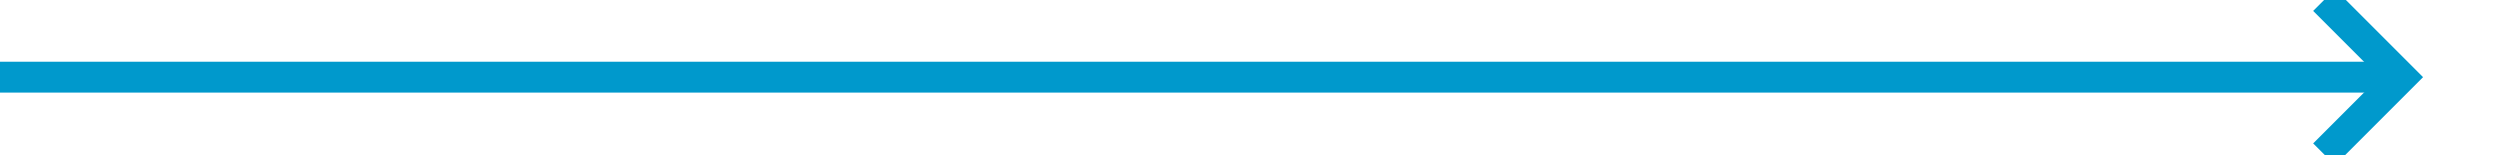
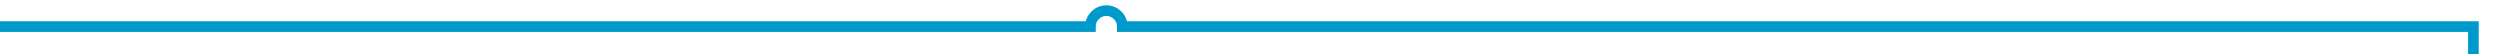
- <svg xmlns="http://www.w3.org/2000/svg" version="1.1" width="162px" height="10px" preserveAspectRatio="xMinYMid meet" viewBox="666 736  162 8">
-   <path d="M 666 740  L 821 740  " stroke-width="2" stroke="#0099cc" fill="none" />
-   <path d="M 815.893 735.707  L 820.186 740  L 815.893 744.293  L 817.307 745.707  L 822.307 740.707  L 823.014 740  L 822.307 739.293  L 817.307 734.293  L 815.893 735.707  Z " fill-rule="nonzero" fill="#0099cc" stroke="none" />
+ <svg xmlns="http://www.w3.org/2000/svg" version="1.1" width="470px" height="10px" preserveAspectRatio="xMinYMid meet" viewBox="408 636  470 8">
+   <path d="M 408 640  L 613 640  A 3 3 0 0 1 616 637 A 3 3 0 0 1 619 640 L 873 640  L 873 709  " stroke-width="2" stroke="#0099cc" fill="none" />
+   <path d="M 877.293 703.893  L 873 708.186  L 868.707 703.893  L 867.293 705.307  L 872.293 710.307  L 873 711.014  L 873.707 710.307  L 878.707 705.307  L 877.293 703.893  Z " fill-rule="nonzero" fill="#0099cc" stroke="none" />
</svg>
